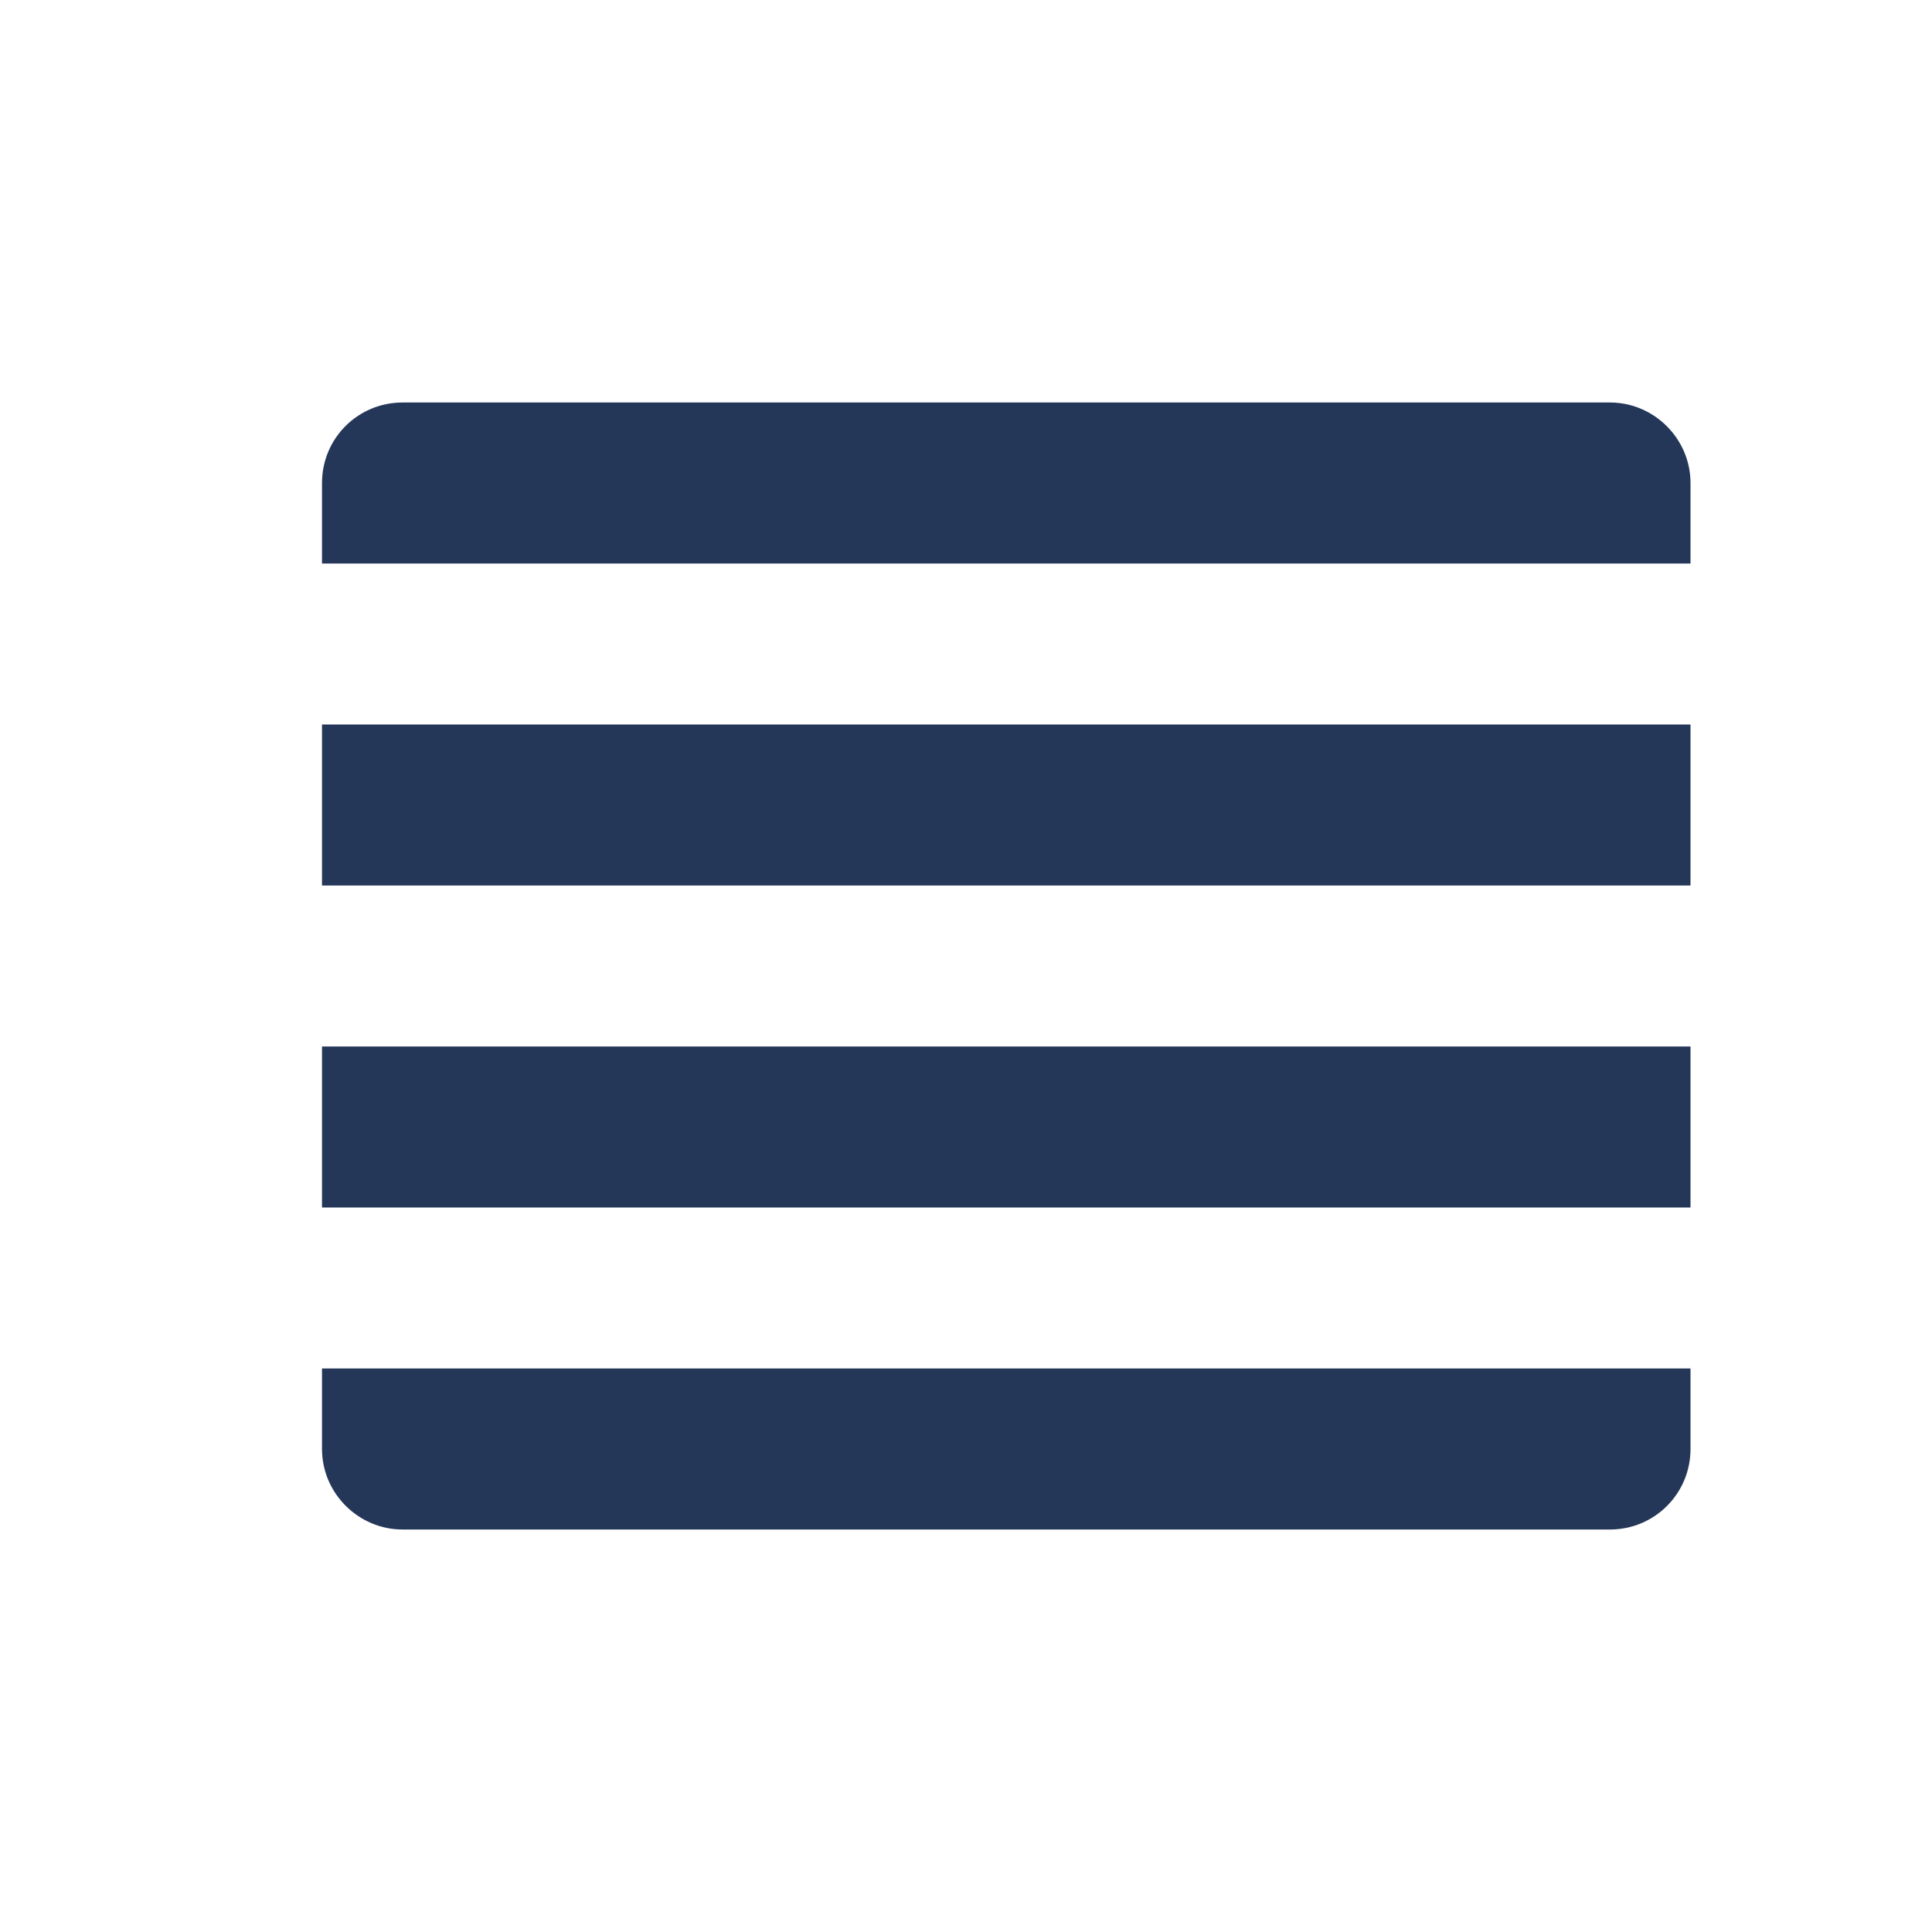
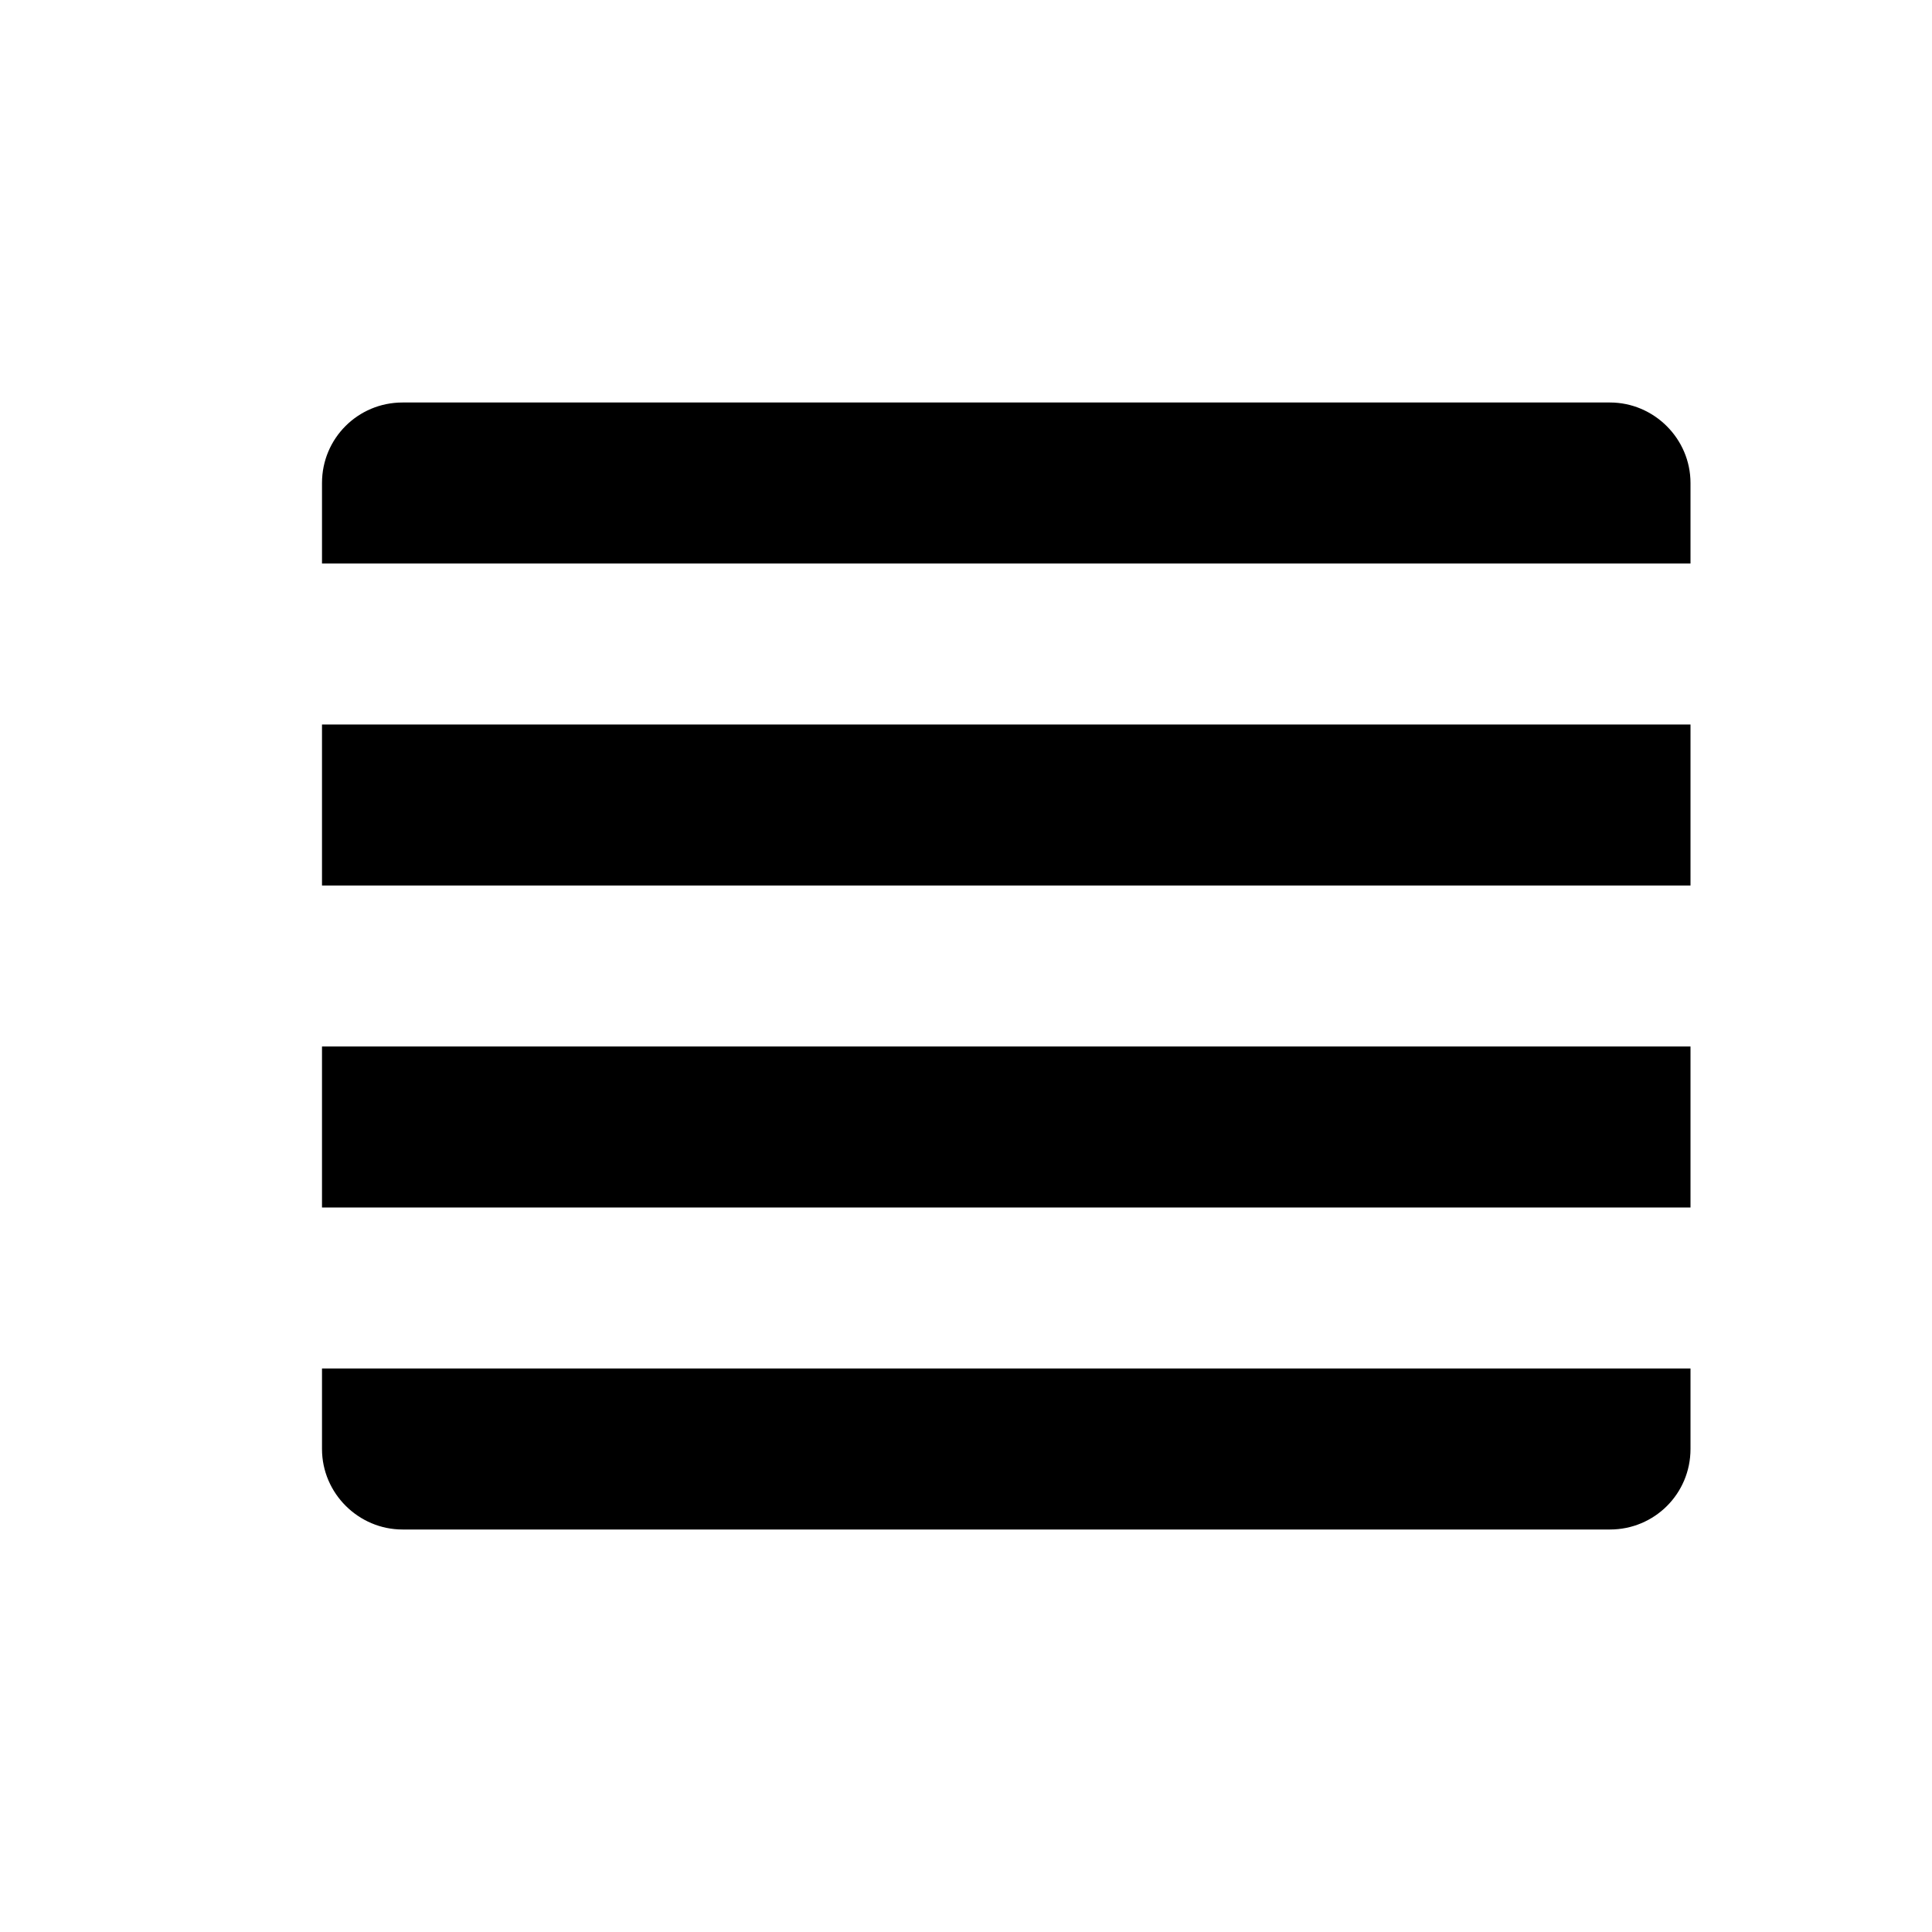
<svg xmlns="http://www.w3.org/2000/svg" width="24px" height="24px" viewBox="0 0 24 24" version="1.1">
  <defs />
  <g id="icons" stroke="none" stroke-width="1" fill="none" fill-rule="evenodd">
    <g id="jira/global-issue/list">
      <g id="list-view_icon_24x24-copy">
        <g id="icon_container_transparent">
          <rect x="0" y="0" width="24" height="24" />
        </g>
-         <path d="M5,10 L20,10" id="Line" stroke="#243759" stroke-width="2" stroke-linecap="square" />
-         <path d="M4,7 L21,7 L21,6 C21,5.448 20.545,5 20,5 L5,5 C4.448,5 4,5.444 4,6 L4,7 Z" id="Line-Copy-2" fill="#243759" />
-         <path d="M5,14 L20,14" id="Line-Copy" stroke="#243759" stroke-width="2" stroke-linecap="square" />
+         <path d="M5,10 L20,10" id="Line" stroke="currentColor" stroke-width="2" stroke-linecap="square" />
+         <path d="M4,7 L21,7 L21,6 C21,5.448 20.545,5 20,5 L5,5 C4.448,5 4,5.444 4,6 L4,7 Z" id="Line-Copy-2" fill="currentColor" />
+         <path d="M5,14 L20,14" id="Line-Copy" stroke="currentColor" stroke-width="2" stroke-linecap="square" />
      </g>
-       <path d="M4,18 C4,18.552 4.455,19 5,19 L20,19 C20.552,19 21,18.556 21,18 L21,17 L4,17 L4,18 Z" id="Line-Copy-3" fill="#243759" />
+       <path d="M4,18 C4,18.552 4.455,19 5,19 L20,19 C20.552,19 21,18.556 21,18 L21,17 L4,17 L4,18 Z" id="Line-Copy-3" fill="currentColor" />
    </g>
  </g>
</svg>
